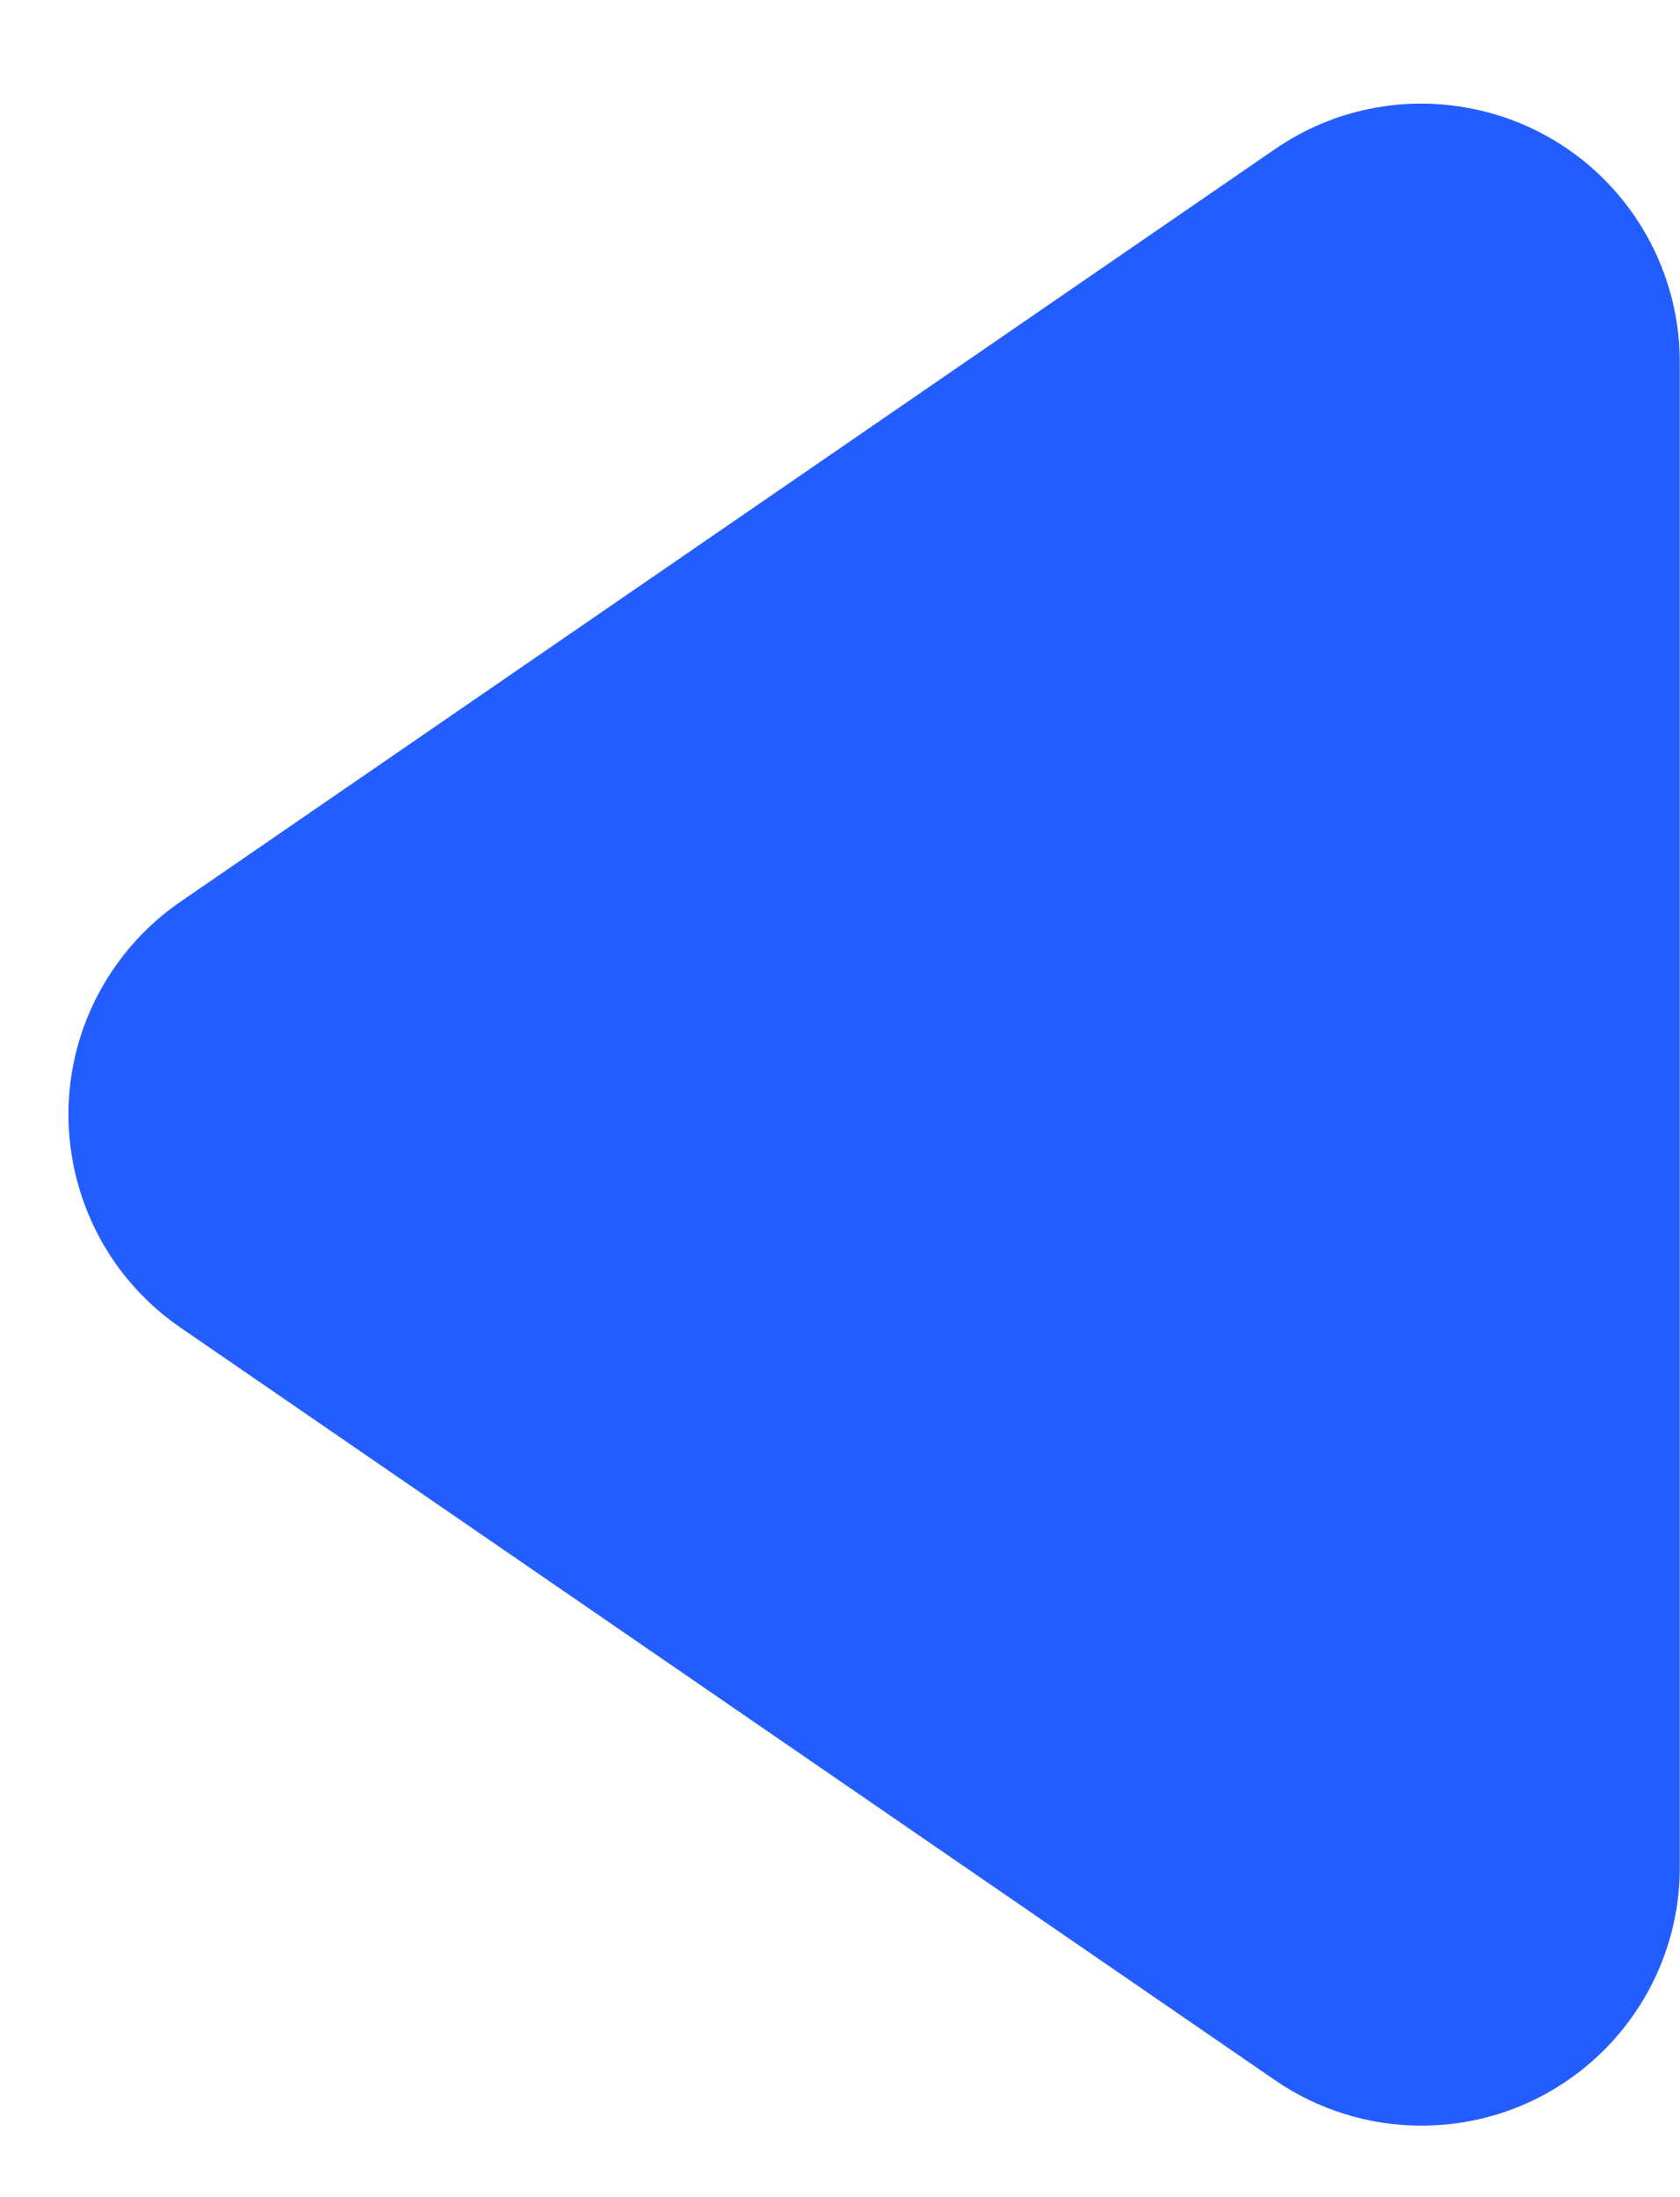
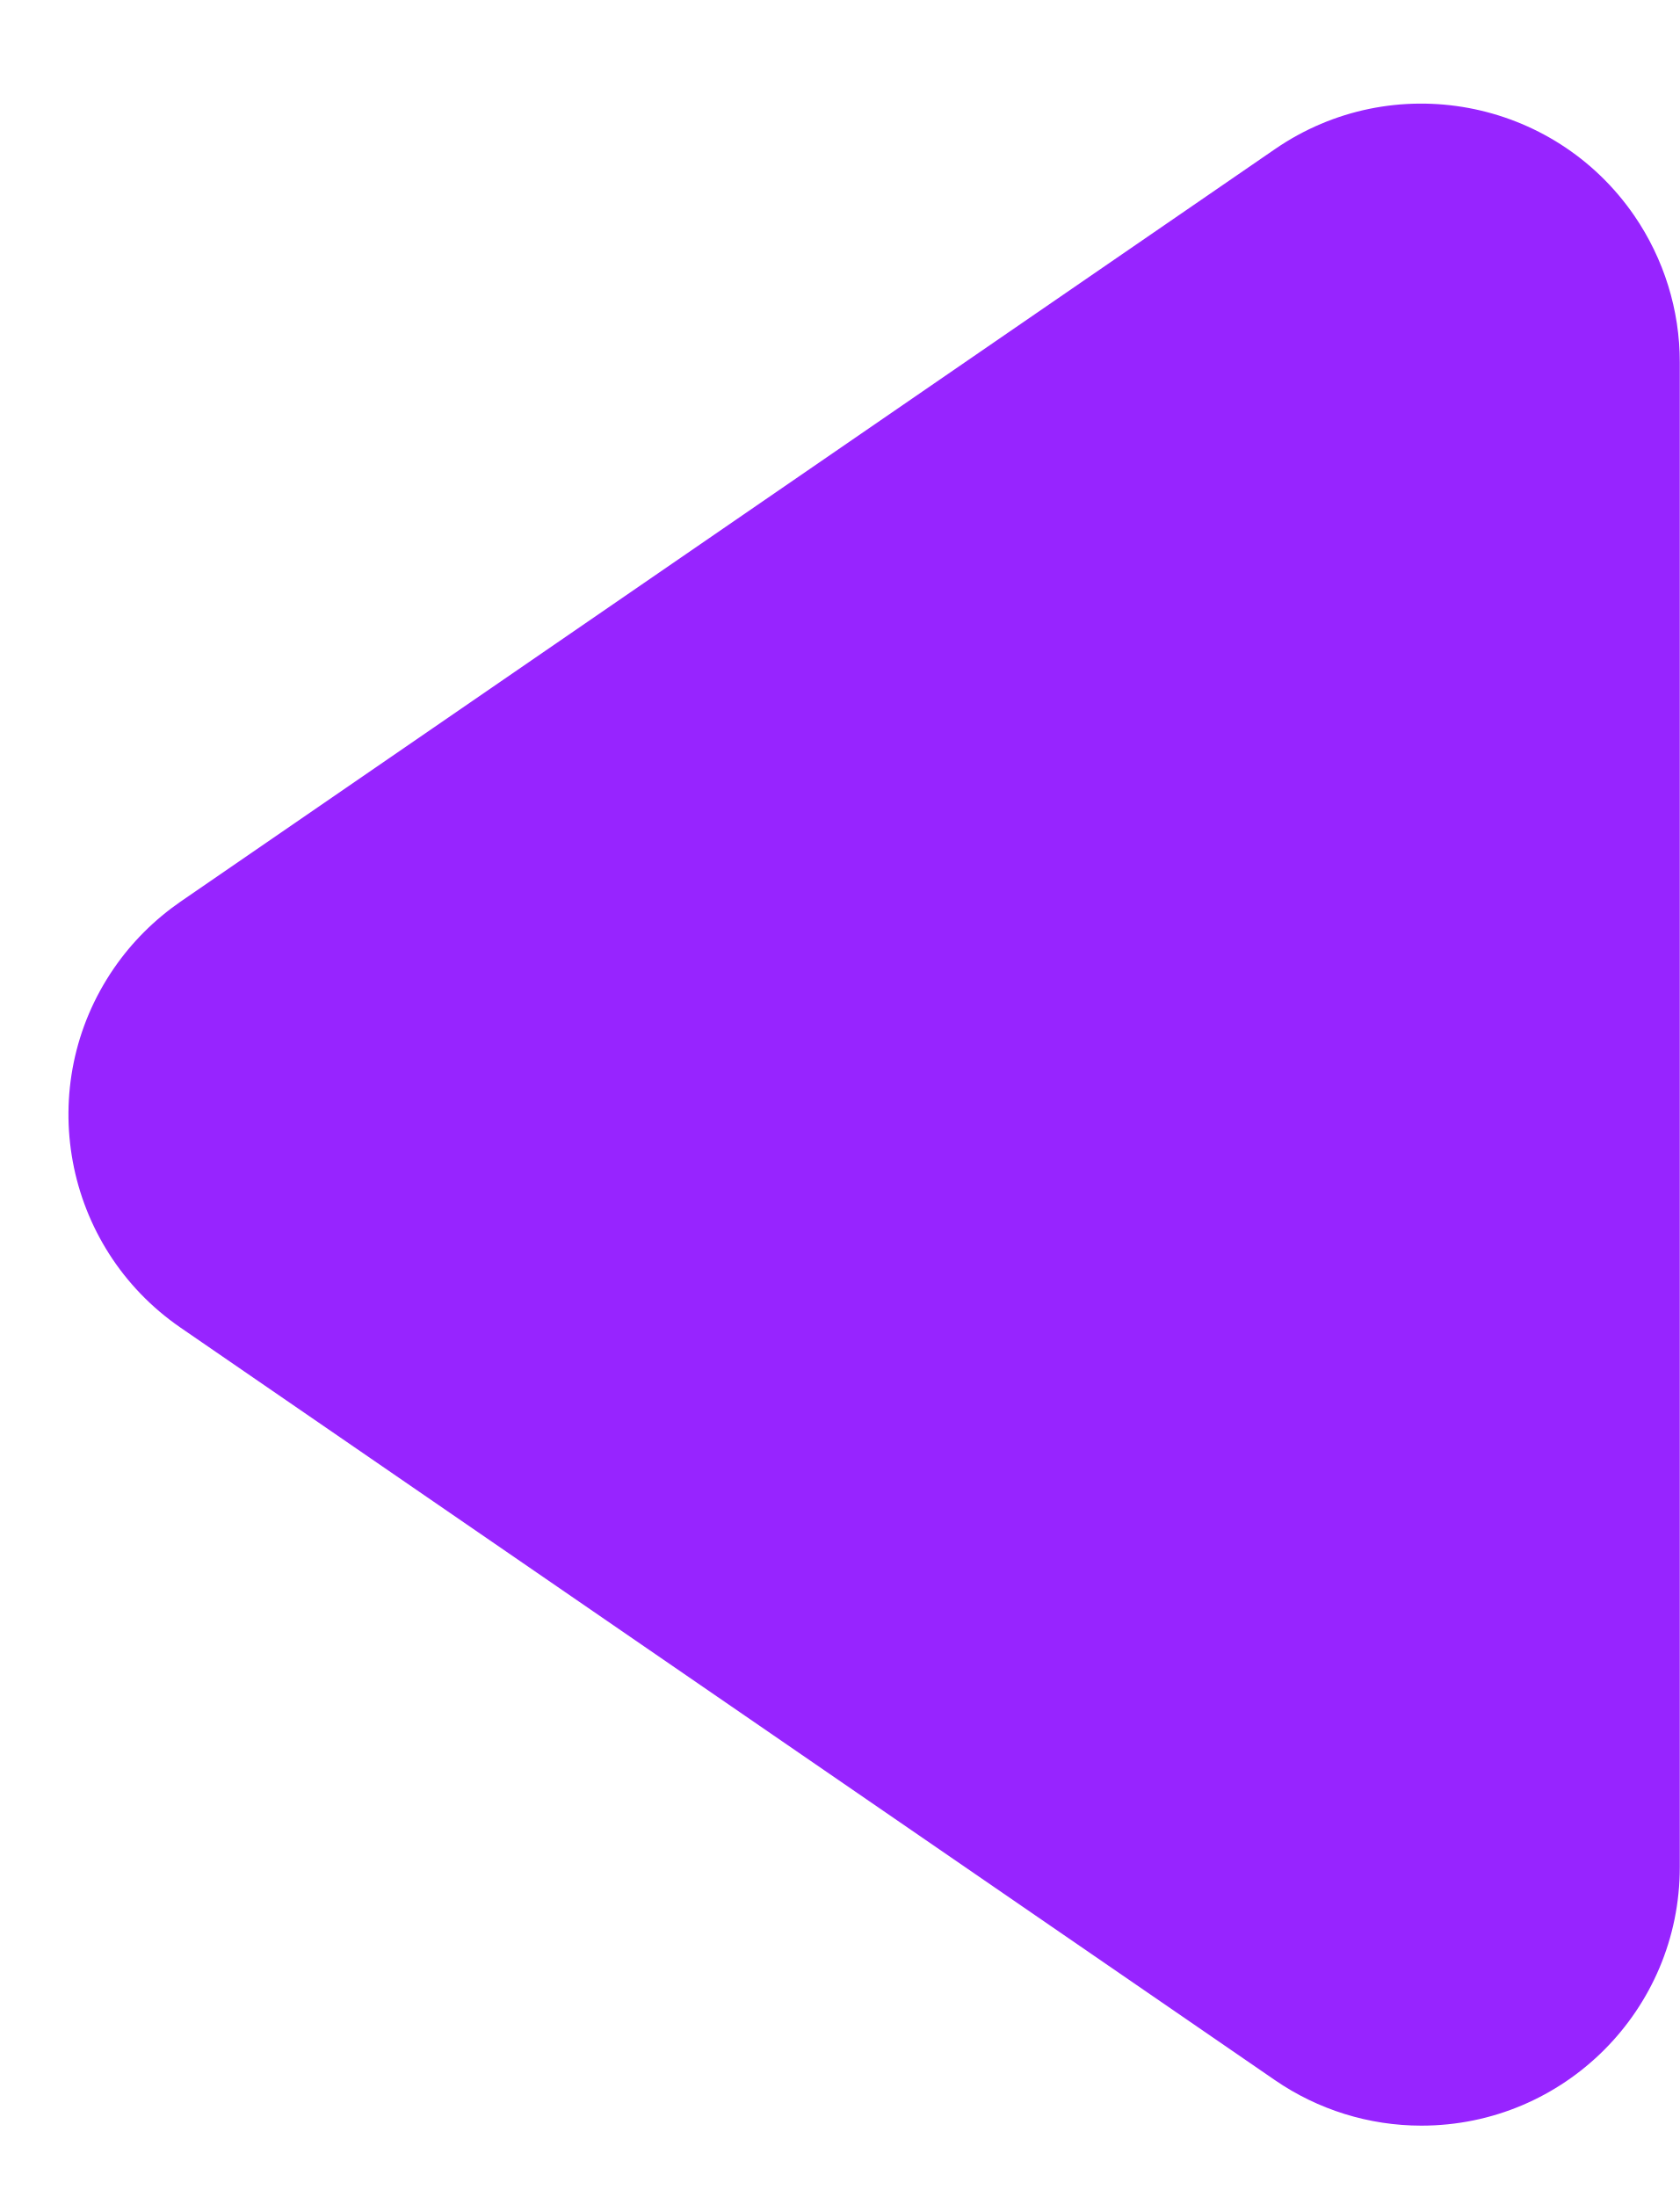
<svg xmlns="http://www.w3.org/2000/svg" width="13px" height="17px" viewBox="0 0 13 17" version="1.1">
  <defs />
-   <g id="Design" stroke="none" stroke-width="1" fill="none" fill-rule="evenodd">
-     <g id="Verifying-Authority" transform="translate(-73, -1317)" fill="#245DFF">
-       <g id="CTA-Copy" transform="translate(17, 1299)">
-         <g id="Group-6" transform="translate(37, 0)">
-           <path d="M19.177,19.625 L30.823,19.625 C31.928,19.625 32.823,20.52 32.823,21.625 C32.823,22.03 32.7,22.425 32.471,22.758 L26.648,31.228 C26.022,32.138 24.777,32.369 23.867,31.743 C23.665,31.604 23.491,31.43 23.352,31.228 L17.529,22.758 C16.903,21.848 17.134,20.603 18.044,19.977 C18.377,19.748 18.772,19.625 19.177,19.625 Z" id="Rectangle-8" transform="translate(25, 26.625) rotate(-270) translate(-25, -26.625) " />
-         </g>
-       </g>
+   <g id="Page-1" stroke="none" stroke-width="1" fill="none" fill-rule="evenodd">
+     <g id="page-previous" fill="#9724FF" fill-rule="nonzero">
+       <path d="M0.942,2.39 L12.588,2.39 C13.693,2.39 14.588,3.285 14.588,4.39 C14.588,4.795 14.465,5.19 14.236,5.523 L8.413,13.993 C7.787,14.903 6.542,15.134 5.632,14.508 C5.43,14.369 5.256,14.194 5.117,13.993 L-0.706,5.523 C-1.332,4.613 -1.101,3.368 -0.191,2.742 C0.143,2.513 0.538,2.39 0.942,2.39 Z" id="Rectangle-8" transform="translate(6.765042, 8.624907) rotate(90) translate(-6.765042, -8.624907) " />
    </g>
  </g>
</svg>
